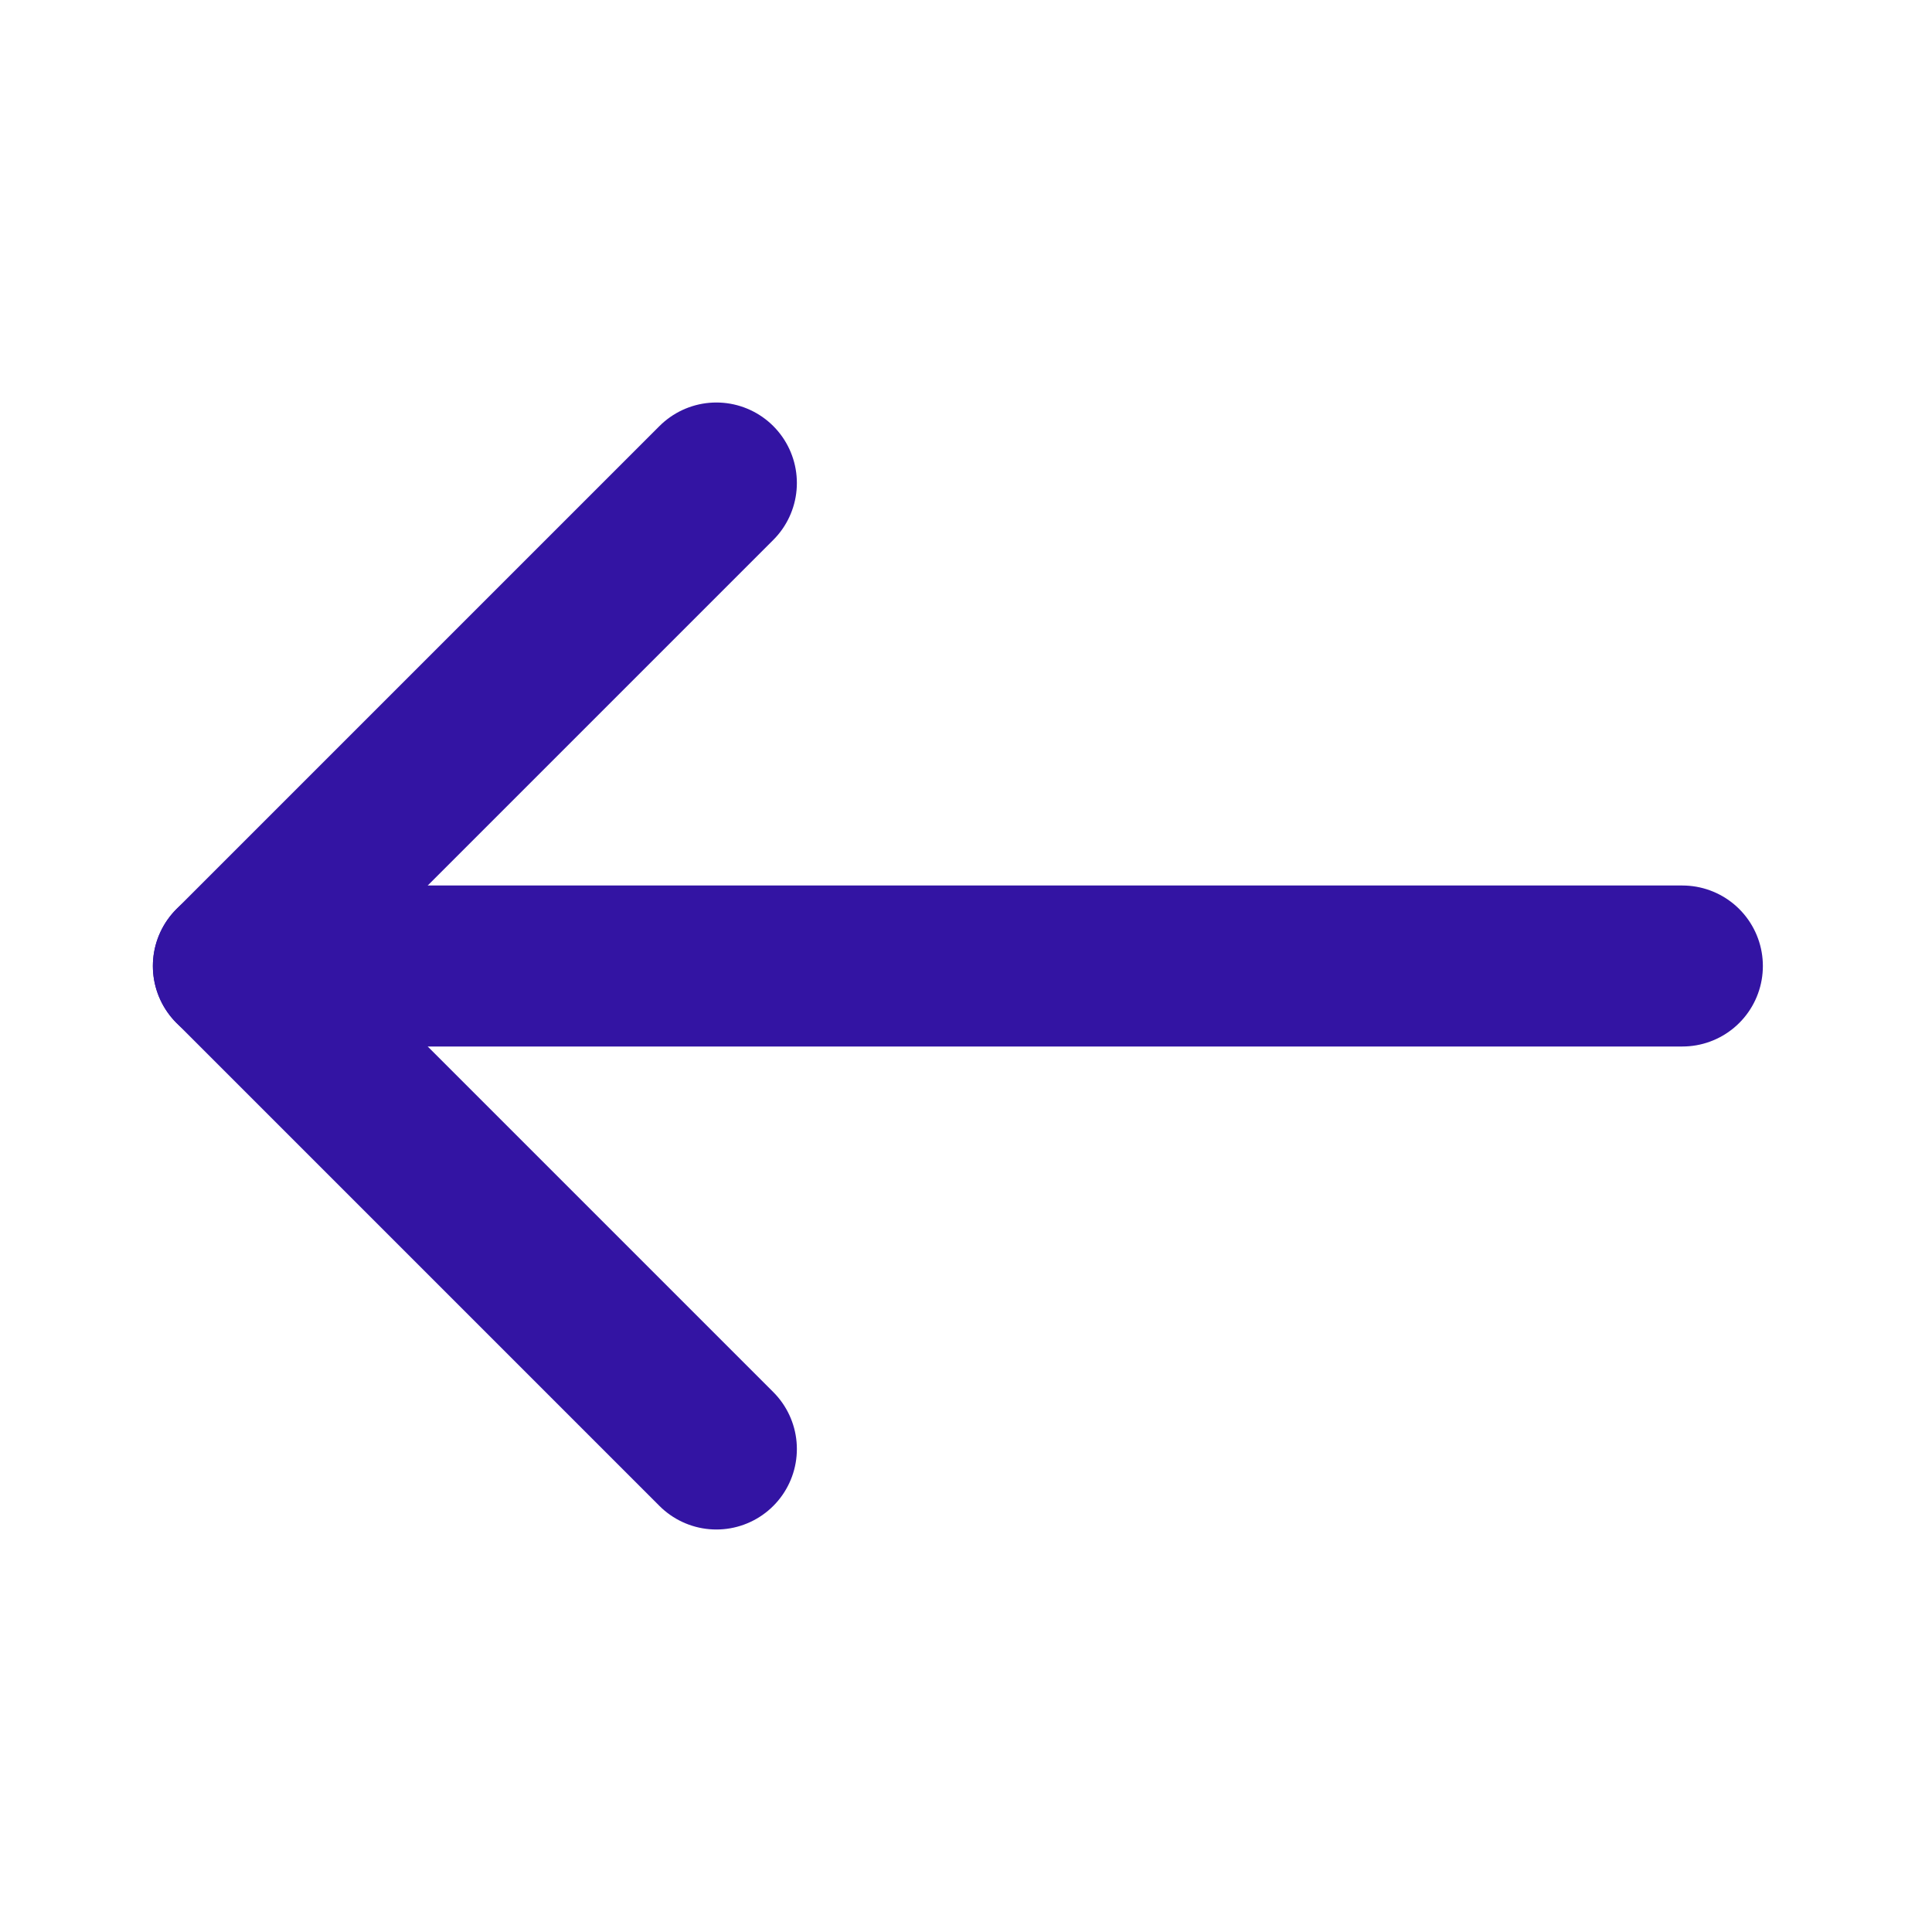
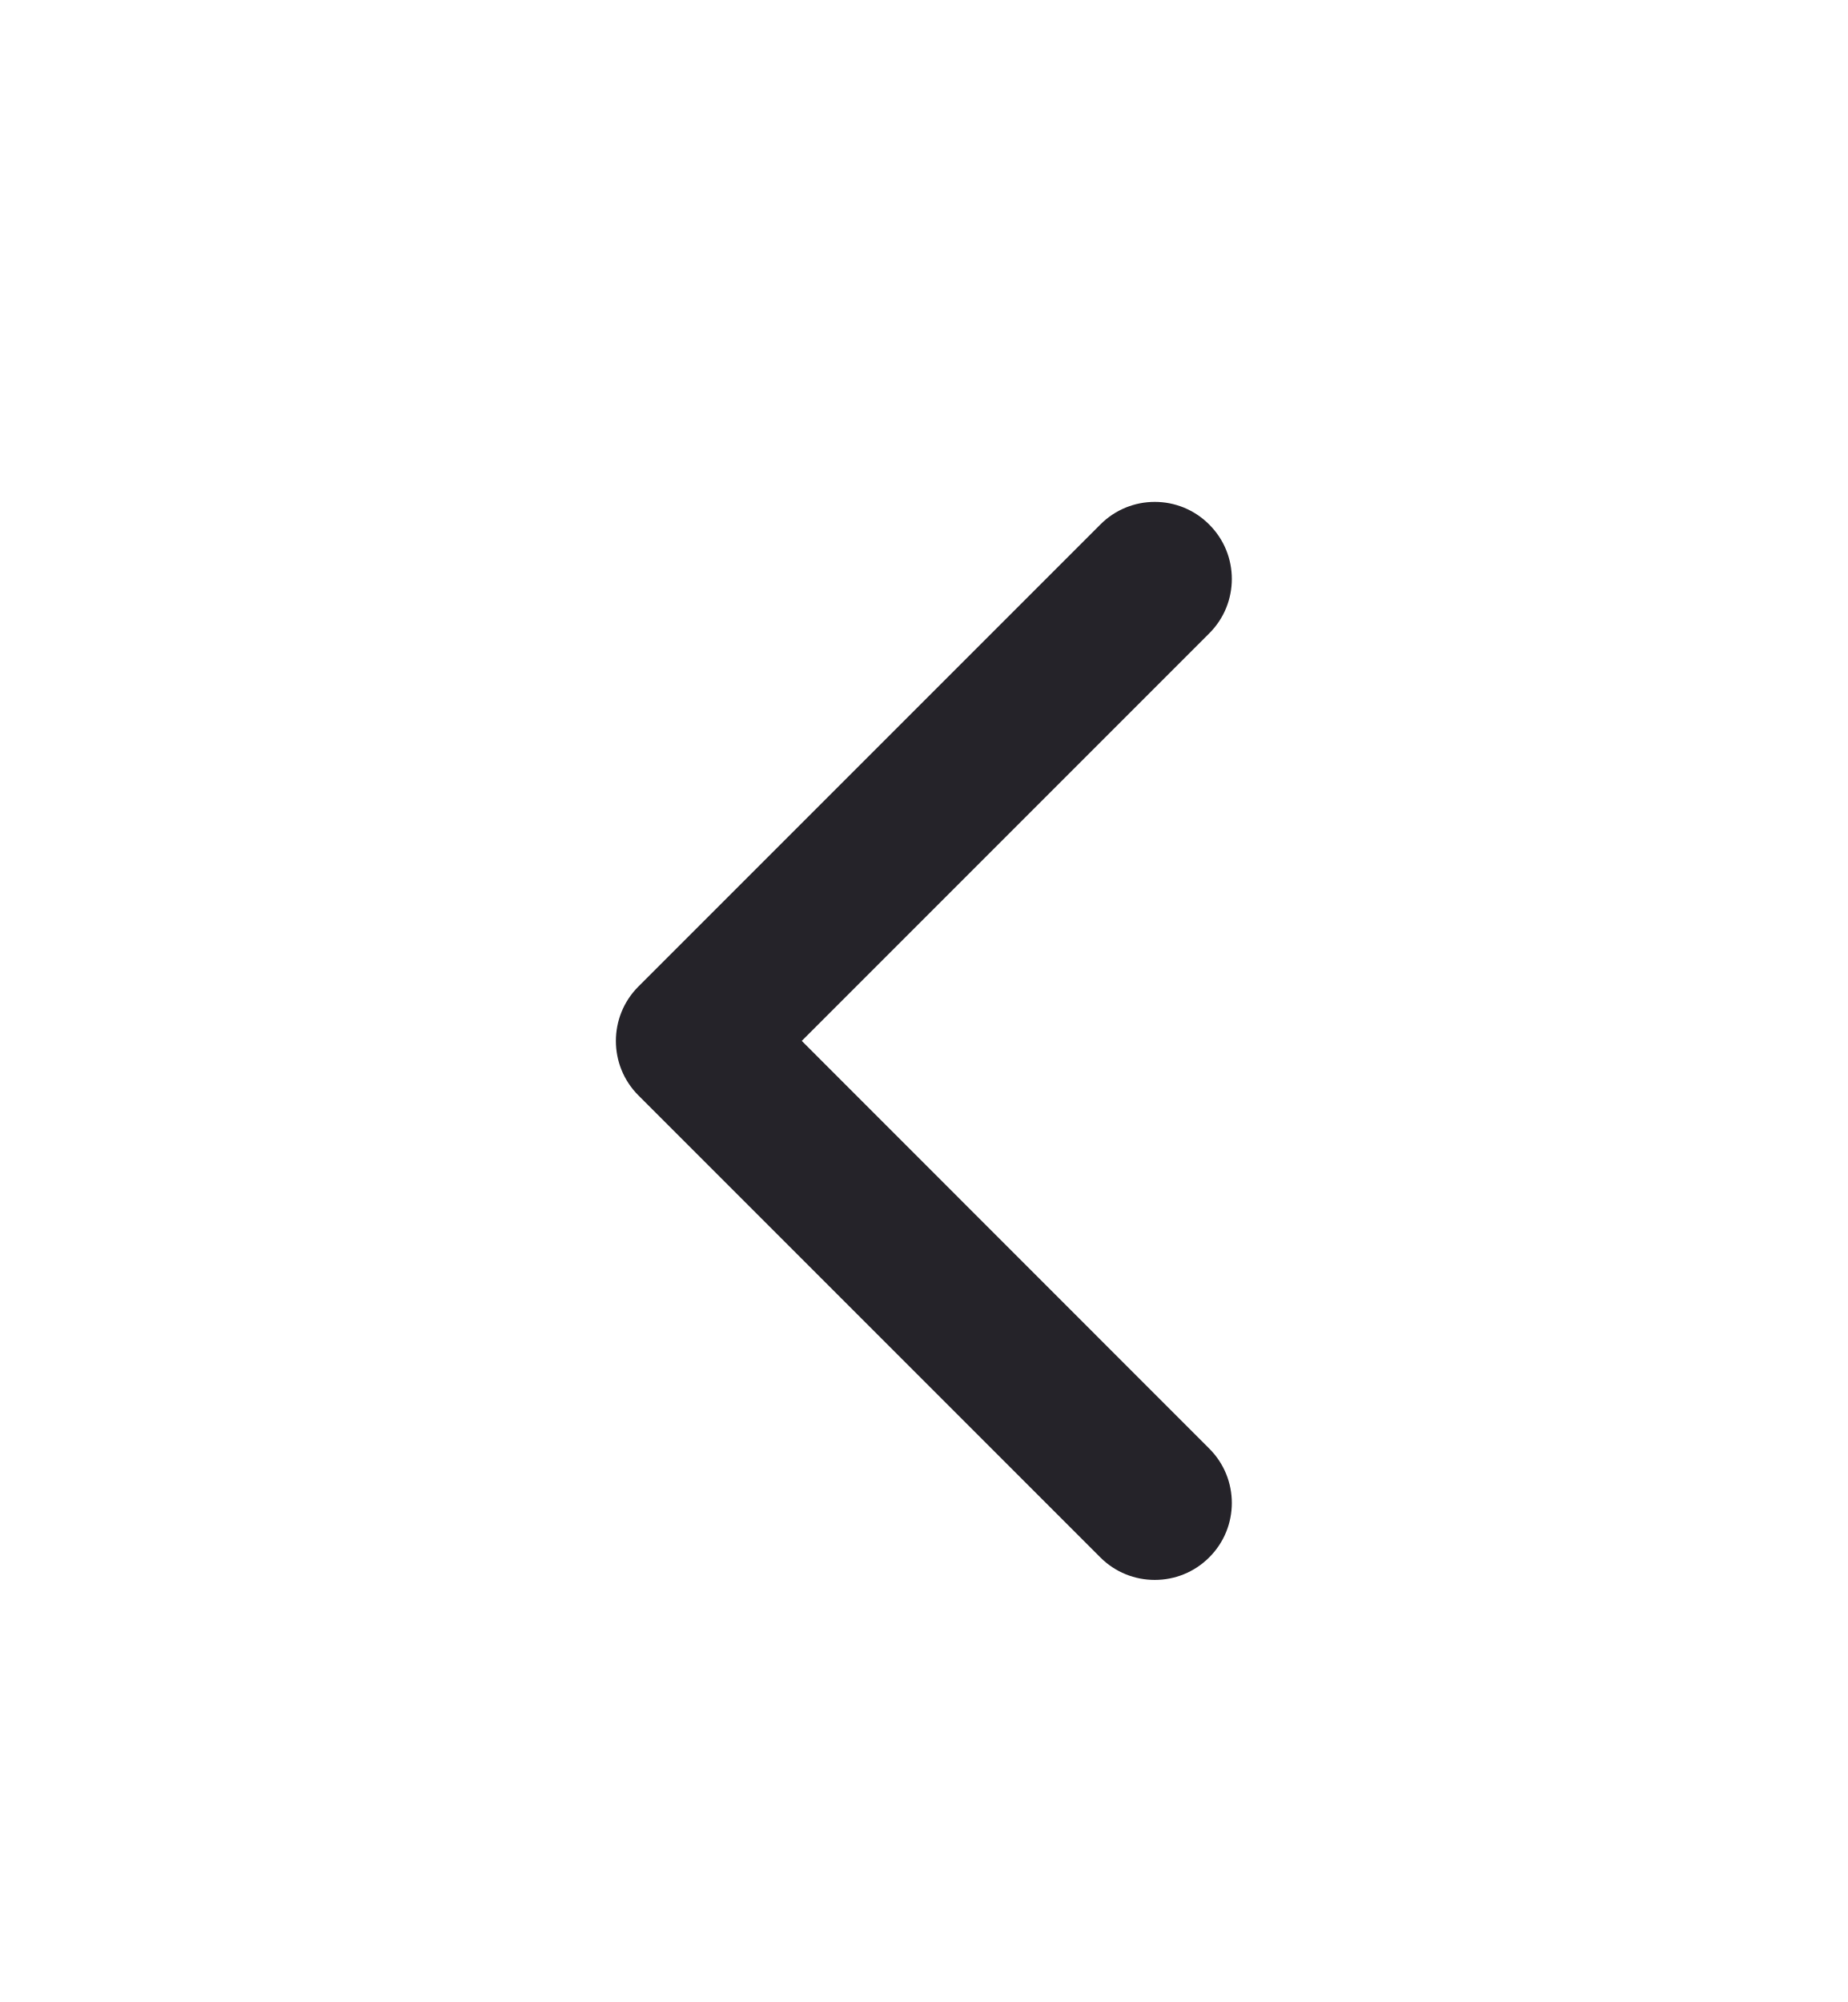
- <svg xmlns="http://www.w3.org/2000/svg" width="24" height="24" viewBox="0 0 24 24" fill="none">
-   <path d="M2.899 12H20.899" stroke="#3314A3" stroke-width="2" stroke-linecap="round" stroke-linejoin="round" />
-   <path d="M8.899 18L2.899 12L8.899 6" stroke="#3314A3" stroke-width="2" stroke-linecap="round" stroke-linejoin="round" />
+ <svg xmlns="http://www.w3.org/2000/svg" width="12" height="13" viewBox="0 0 12 13" fill="none">
+   <path fill-rule="evenodd" clip-rule="evenodd" d="M7.853 3.406C8.049 3.601 8.049 3.918 7.853 4.113L5.207 6.759L7.853 9.406C8.049 9.601 8.049 9.918 7.853 10.113C7.658 10.308 7.341 10.308 7.146 10.113L4.146 7.113C3.951 6.918 3.951 6.601 4.146 6.406L7.146 3.406C7.341 3.21 7.658 3.21 7.853 3.406Z" fill="#252329" />
</svg>
